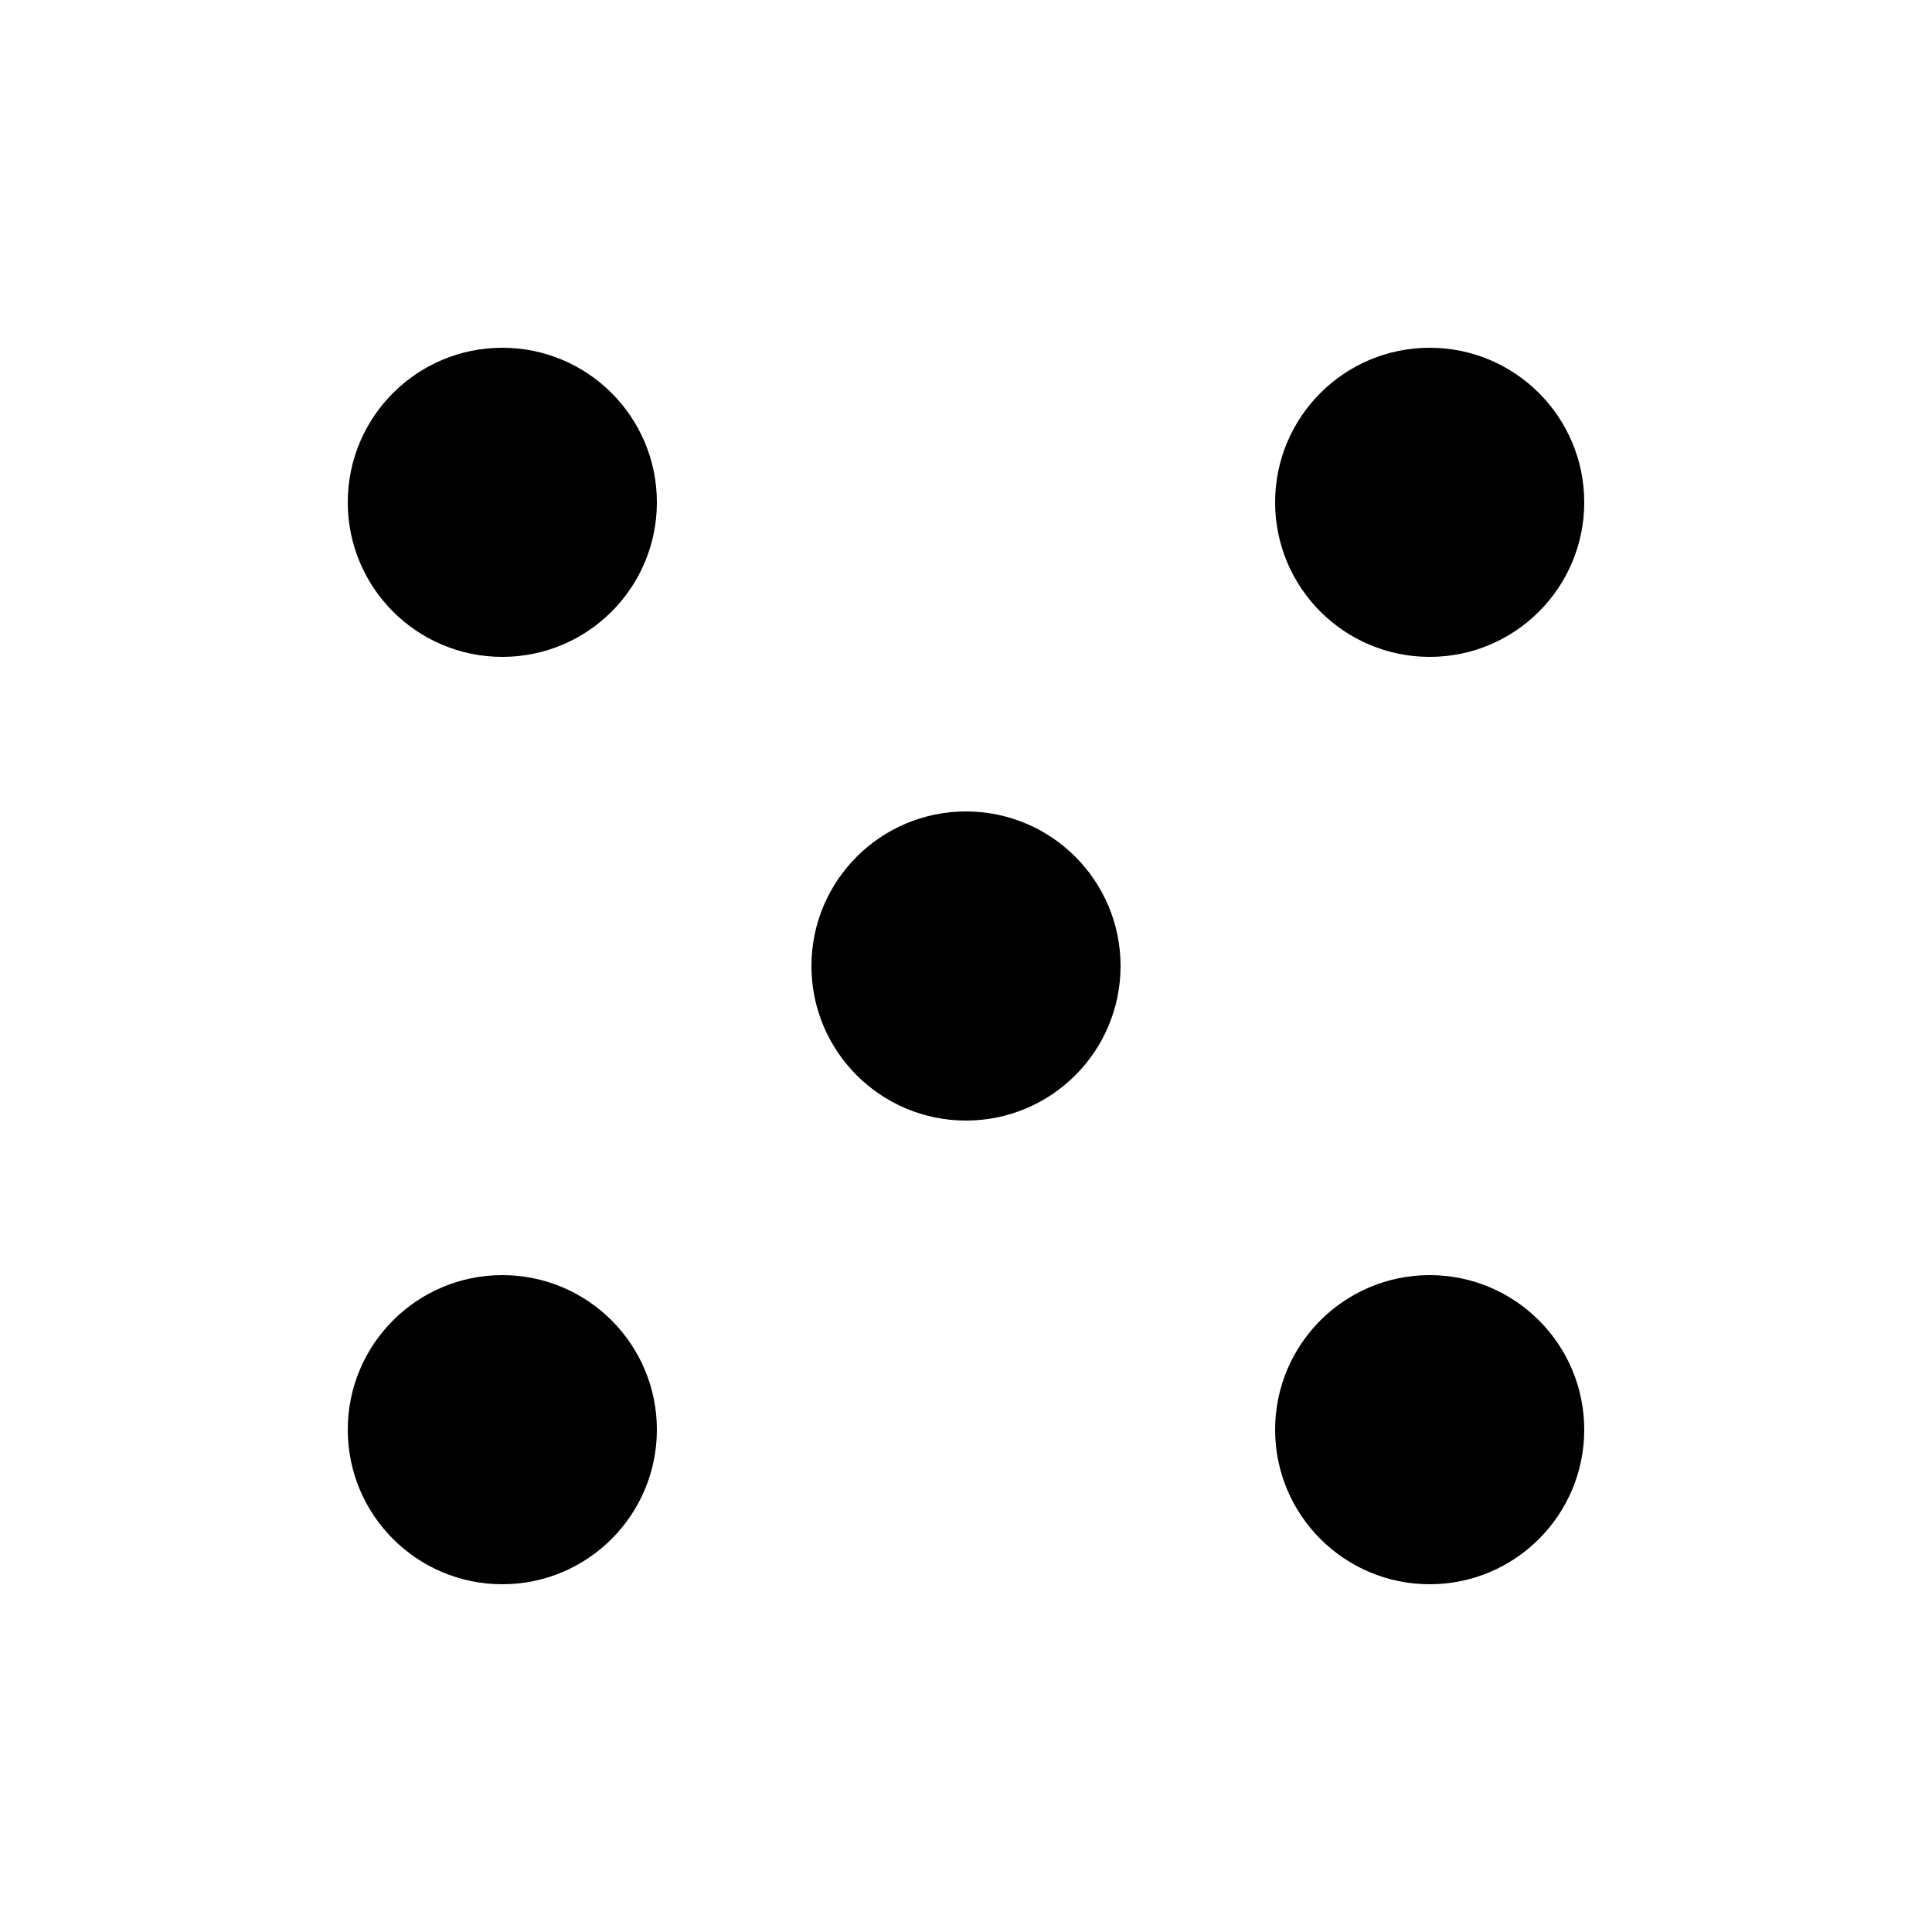
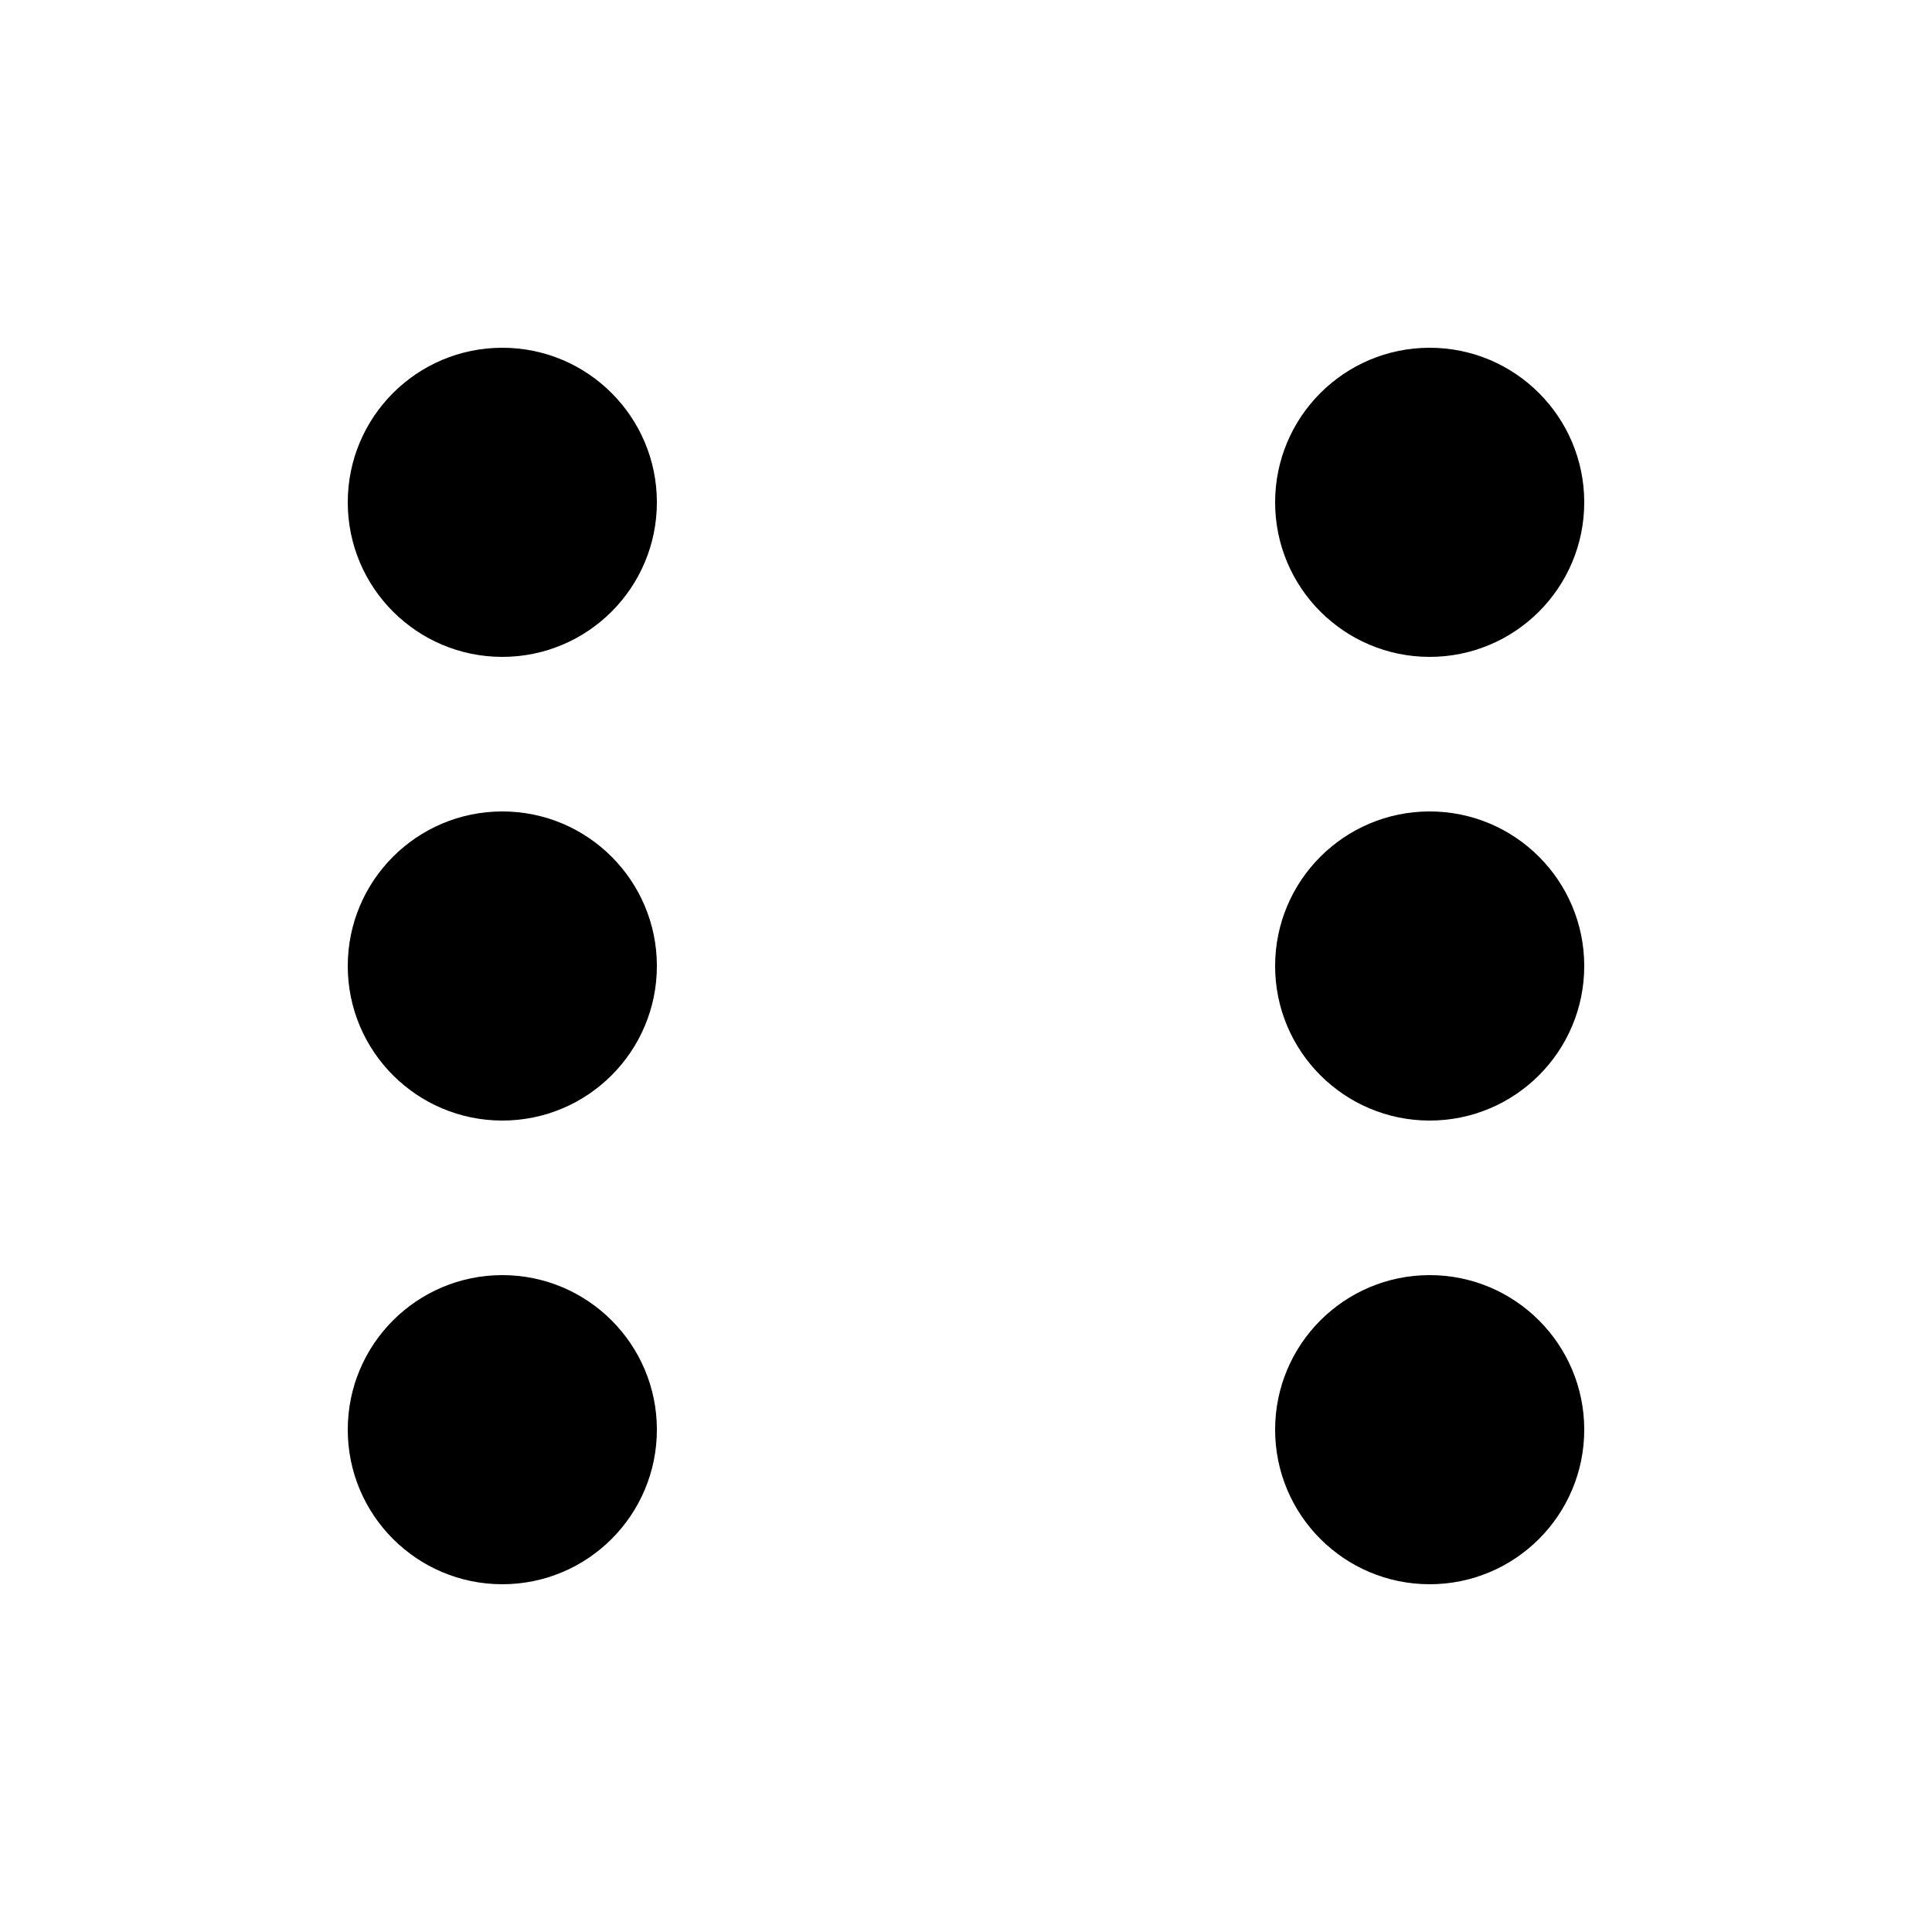
<svg xmlns="http://www.w3.org/2000/svg" width="50" height="50" stroke="#000">
- //180
-  <circle cx="50%" cy="50%" r="7%" />
  <circle cx="26%" cy="26%" r="7%" />
  <circle cx="26%" cy="74%" r="7%" />
+   <circle cx="26%" cy="50%" r="7%" />
+   <circle cx="74%" cy="50%" r="7%" />
  <circle cx="74%" cy="26%" r="7%" />
  <circle cx="74%" cy="74%" r="7%" />
</svg>
